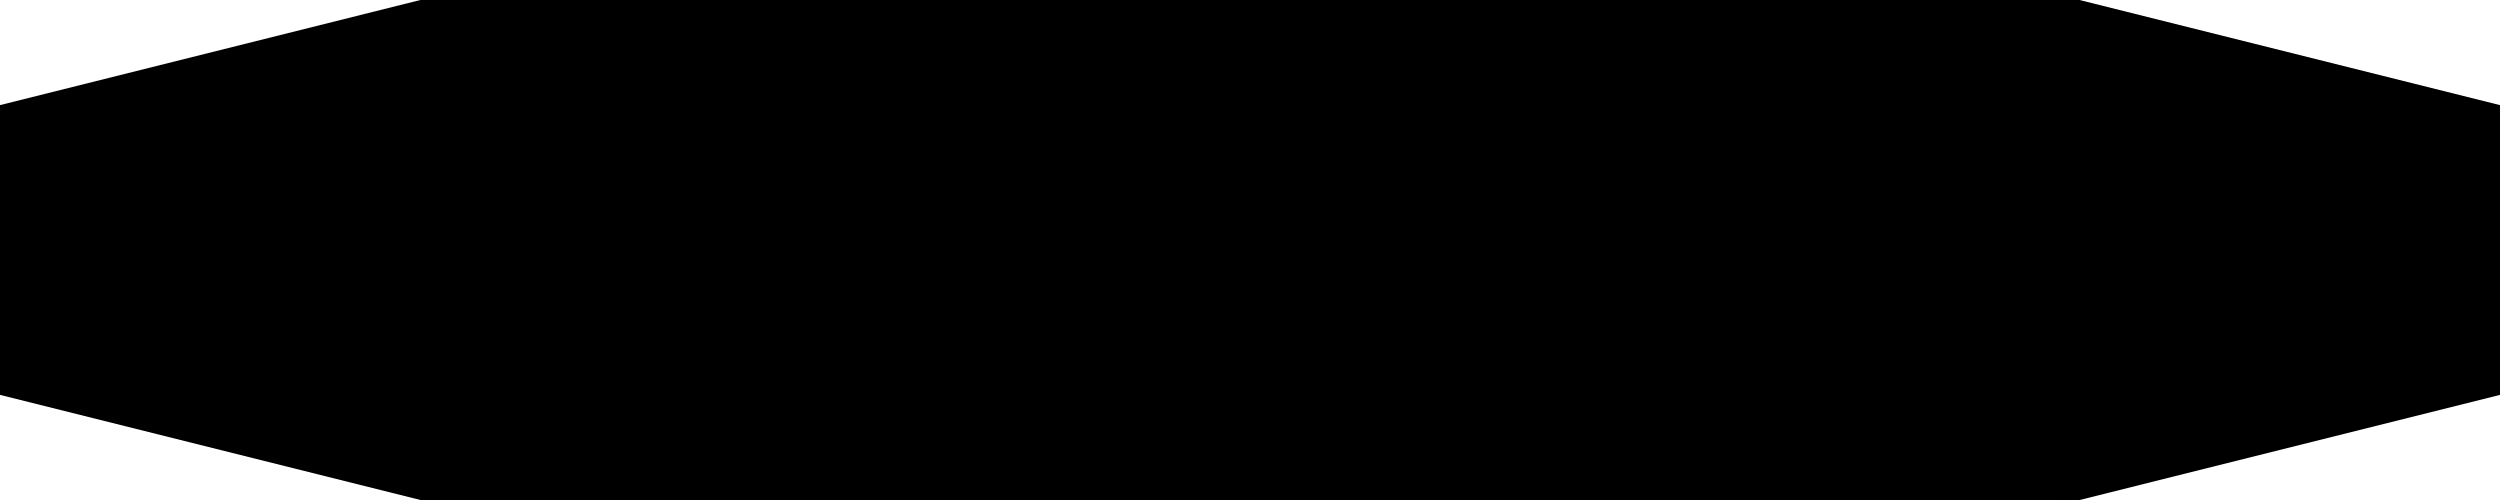
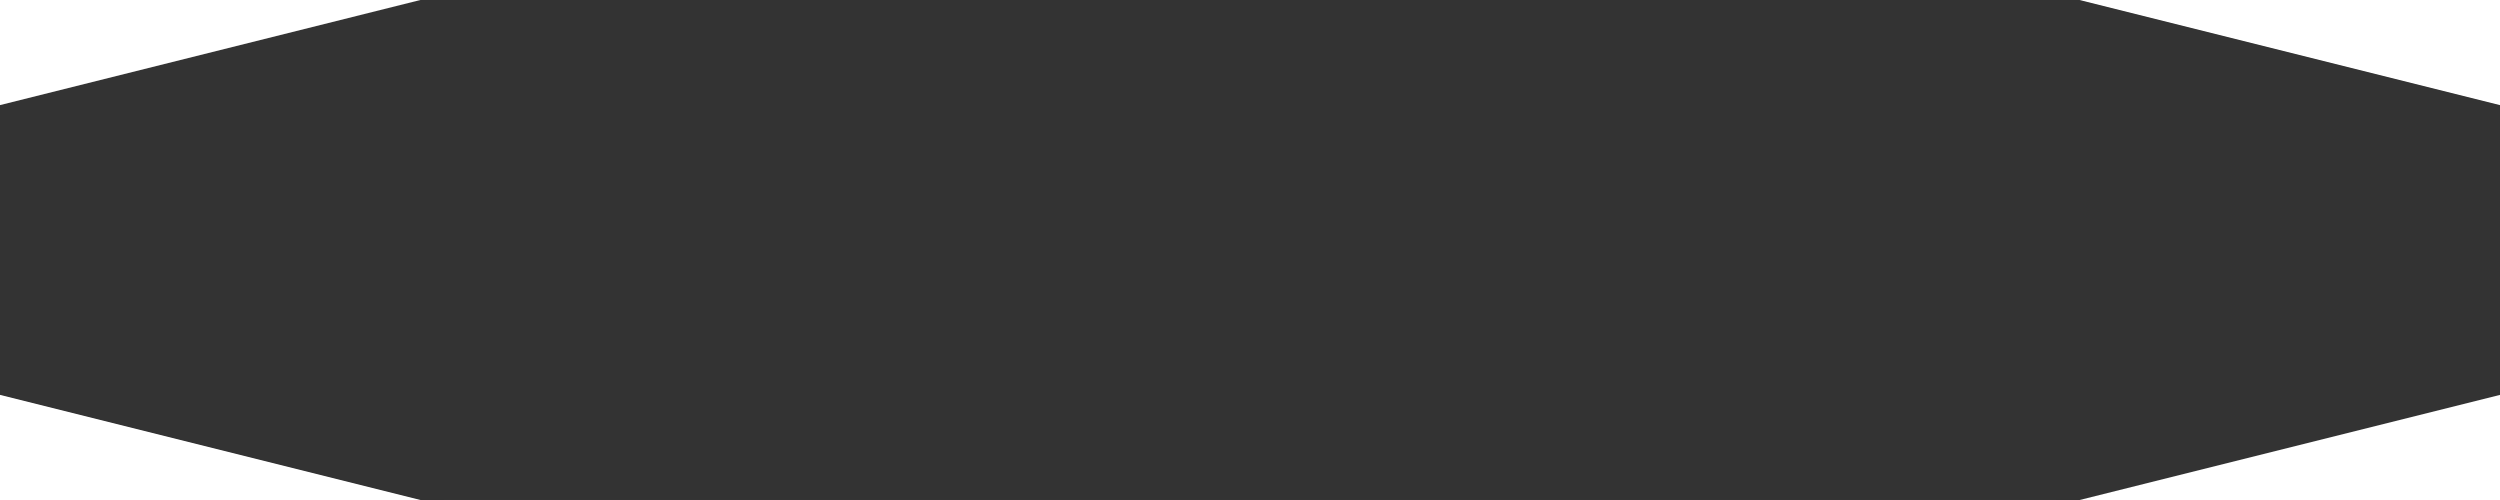
<svg xmlns="http://www.w3.org/2000/svg" version="1.1" viewBox="0.0 0.0 100.0 20.0" fill="none" stroke="none" stroke-linecap="square" stroke-miterlimit="10">
  <clipPath id="p.0">
    <path d="m0 0l100.0 0l0 20.0l-100.0 0l0 -20.0z" clip-rule="nonzero" />
  </clipPath>
  <g clip-path="url(#p.0)">
-     <path fill="#000000" fill-opacity="0.0" d="m0 0l100.0 0l0 20.0l-100.0 0z" fill-rule="evenodd" />
-     <path fill="#000000" d="m17.622 -2.3858268E-4l64.756 0l0 20.0l-64.756 0z" fill-rule="evenodd" />
-     <path fill="#000000" d="m17.764 20.236l-17.764 -4.441l0 -11.591l17.764 -4.441z" fill-rule="evenodd" />
-     <path fill="#000000" d="m82.236 -0.236l17.764 4.441l0 11.591l-17.764 4.441z" fill-rule="evenodd" />
+     <path fill="#333333" fill-opacity="0.0" d="m0 0l100.0 0l0 20.0l-100.0 0z" fill-rule="evenodd" />
+     <path fill="#333333" d="m17.622 -2.3858268E-4l64.756 0l0 20.0l-64.756 0z" fill-rule="evenodd" />
+     <path fill="#333333" d="m17.764 20.236l-17.764 -4.441l0 -11.591l17.764 -4.441z" fill-rule="evenodd" />
+     <path fill="#333333" d="m82.236 -0.236l17.764 4.441l0 11.591l-17.764 4.441z" fill-rule="evenodd" />
  </g>
</svg>
